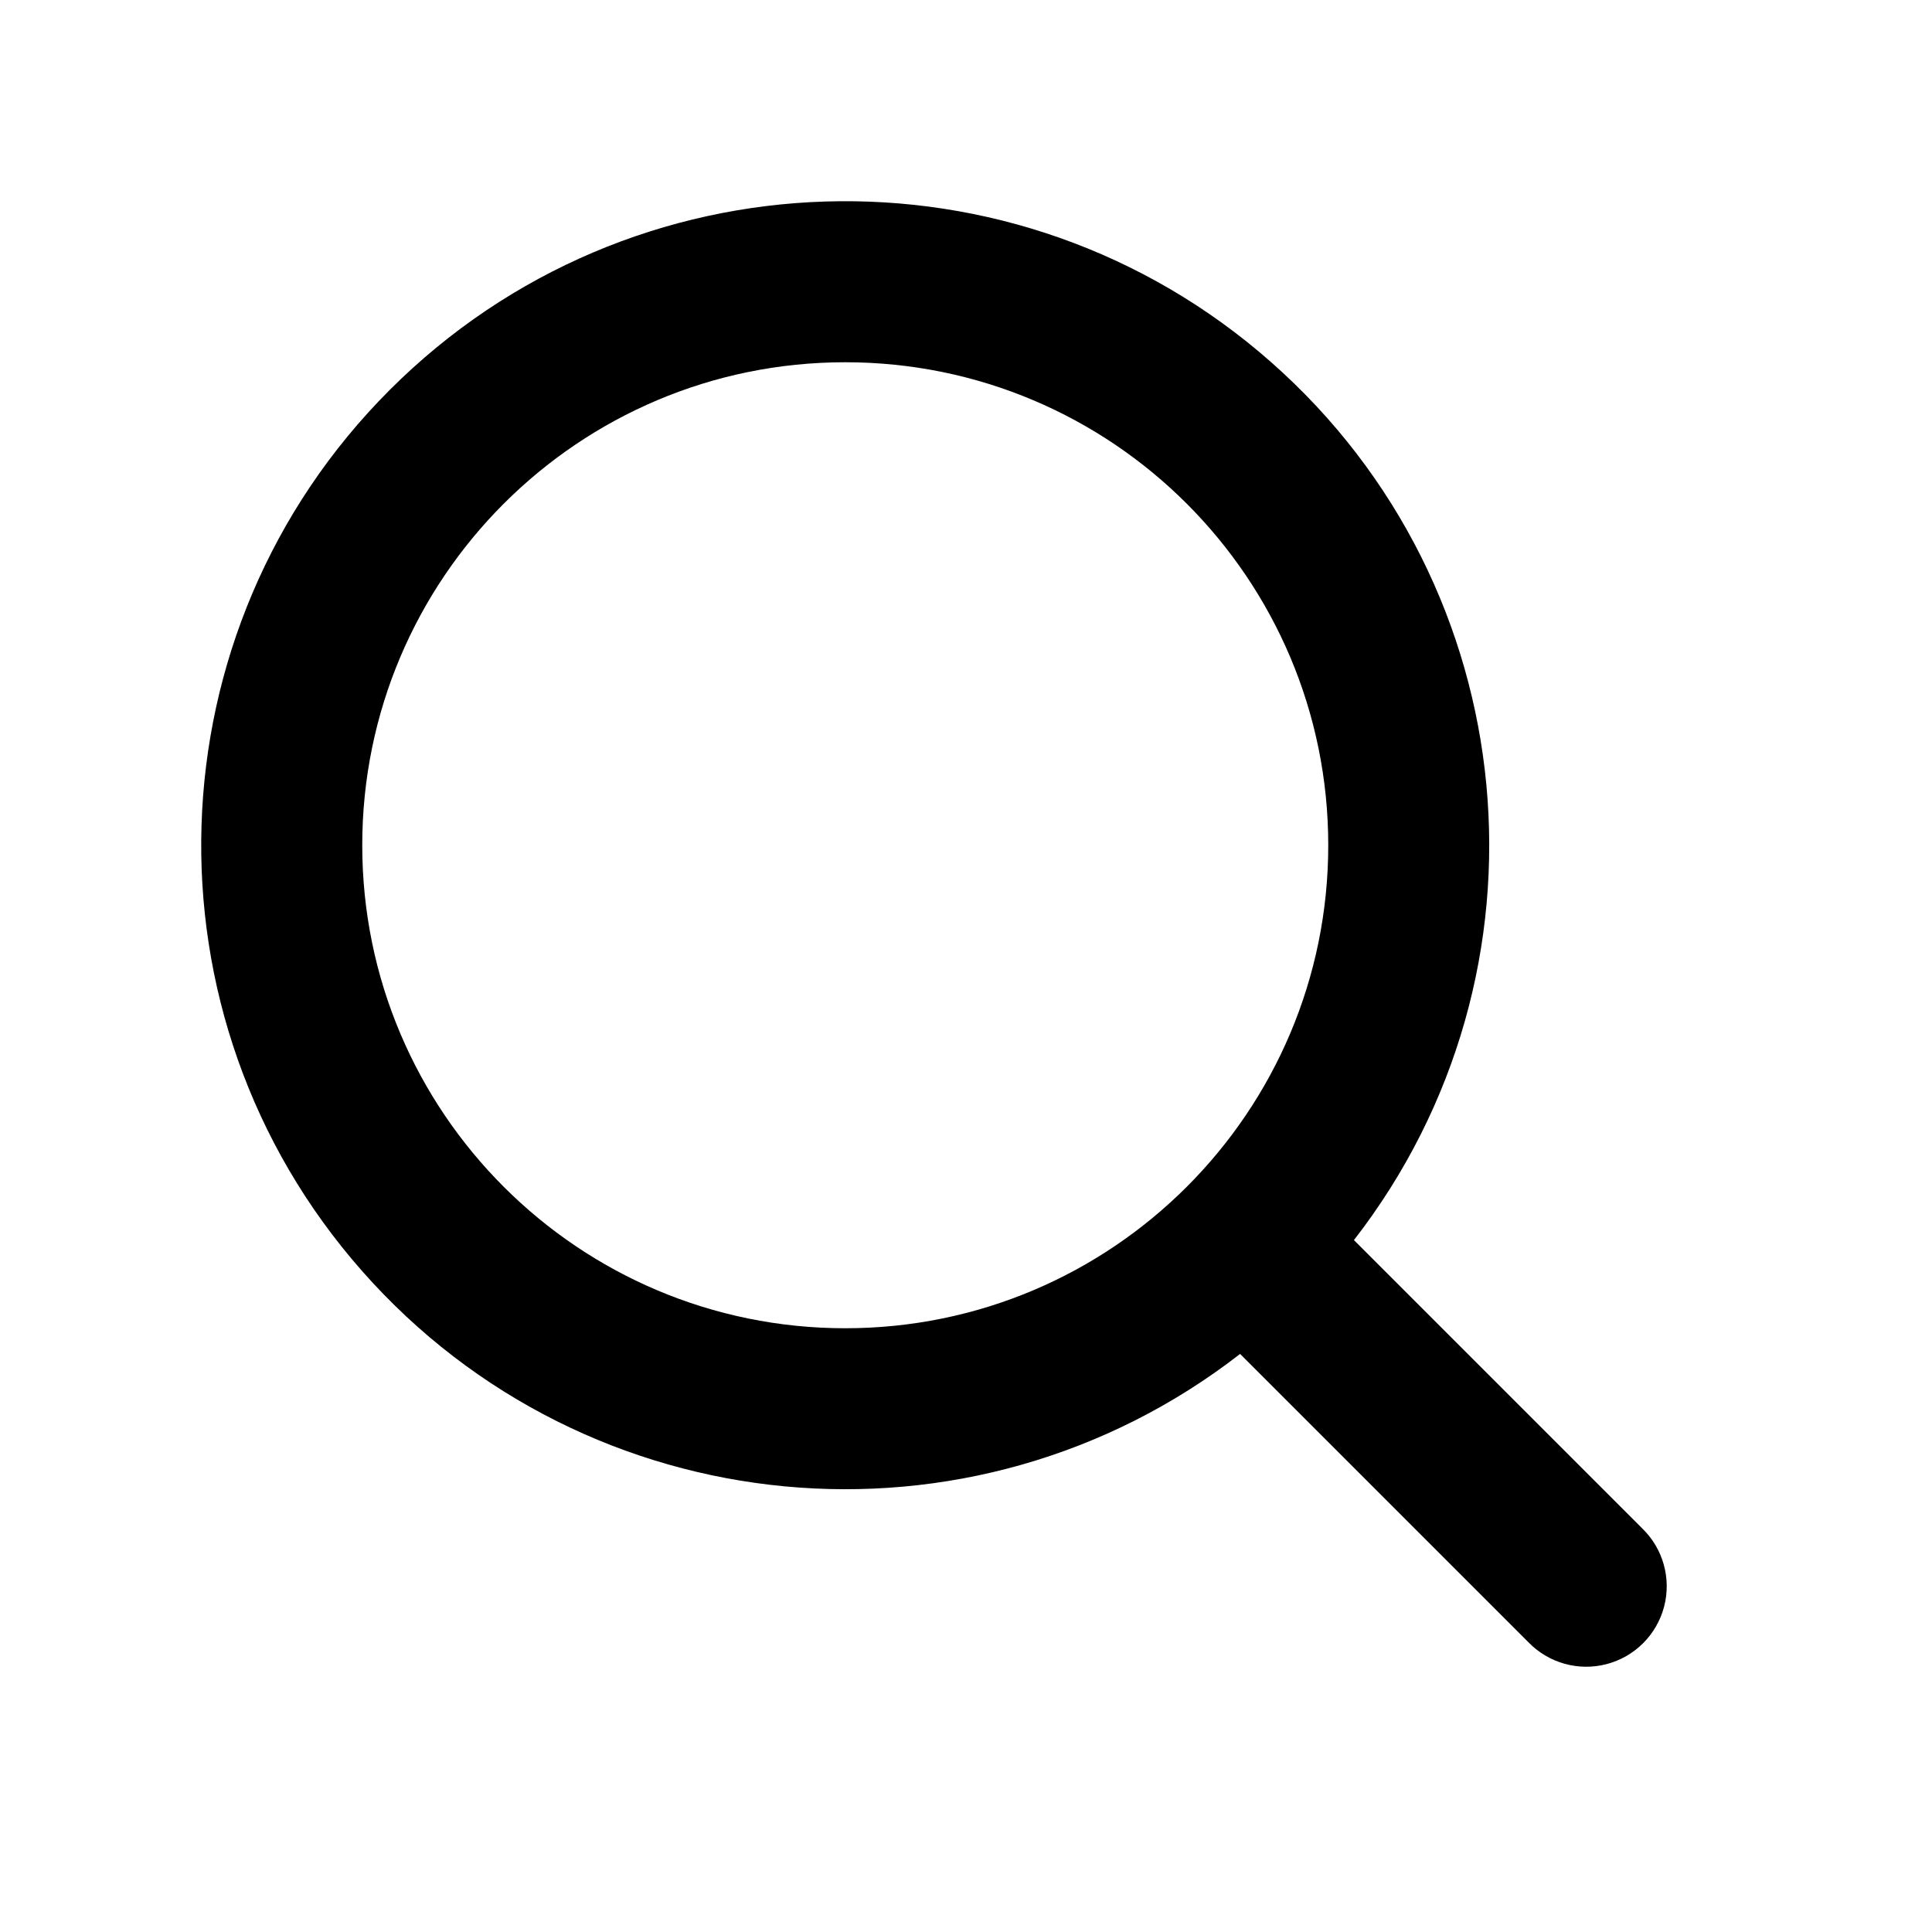
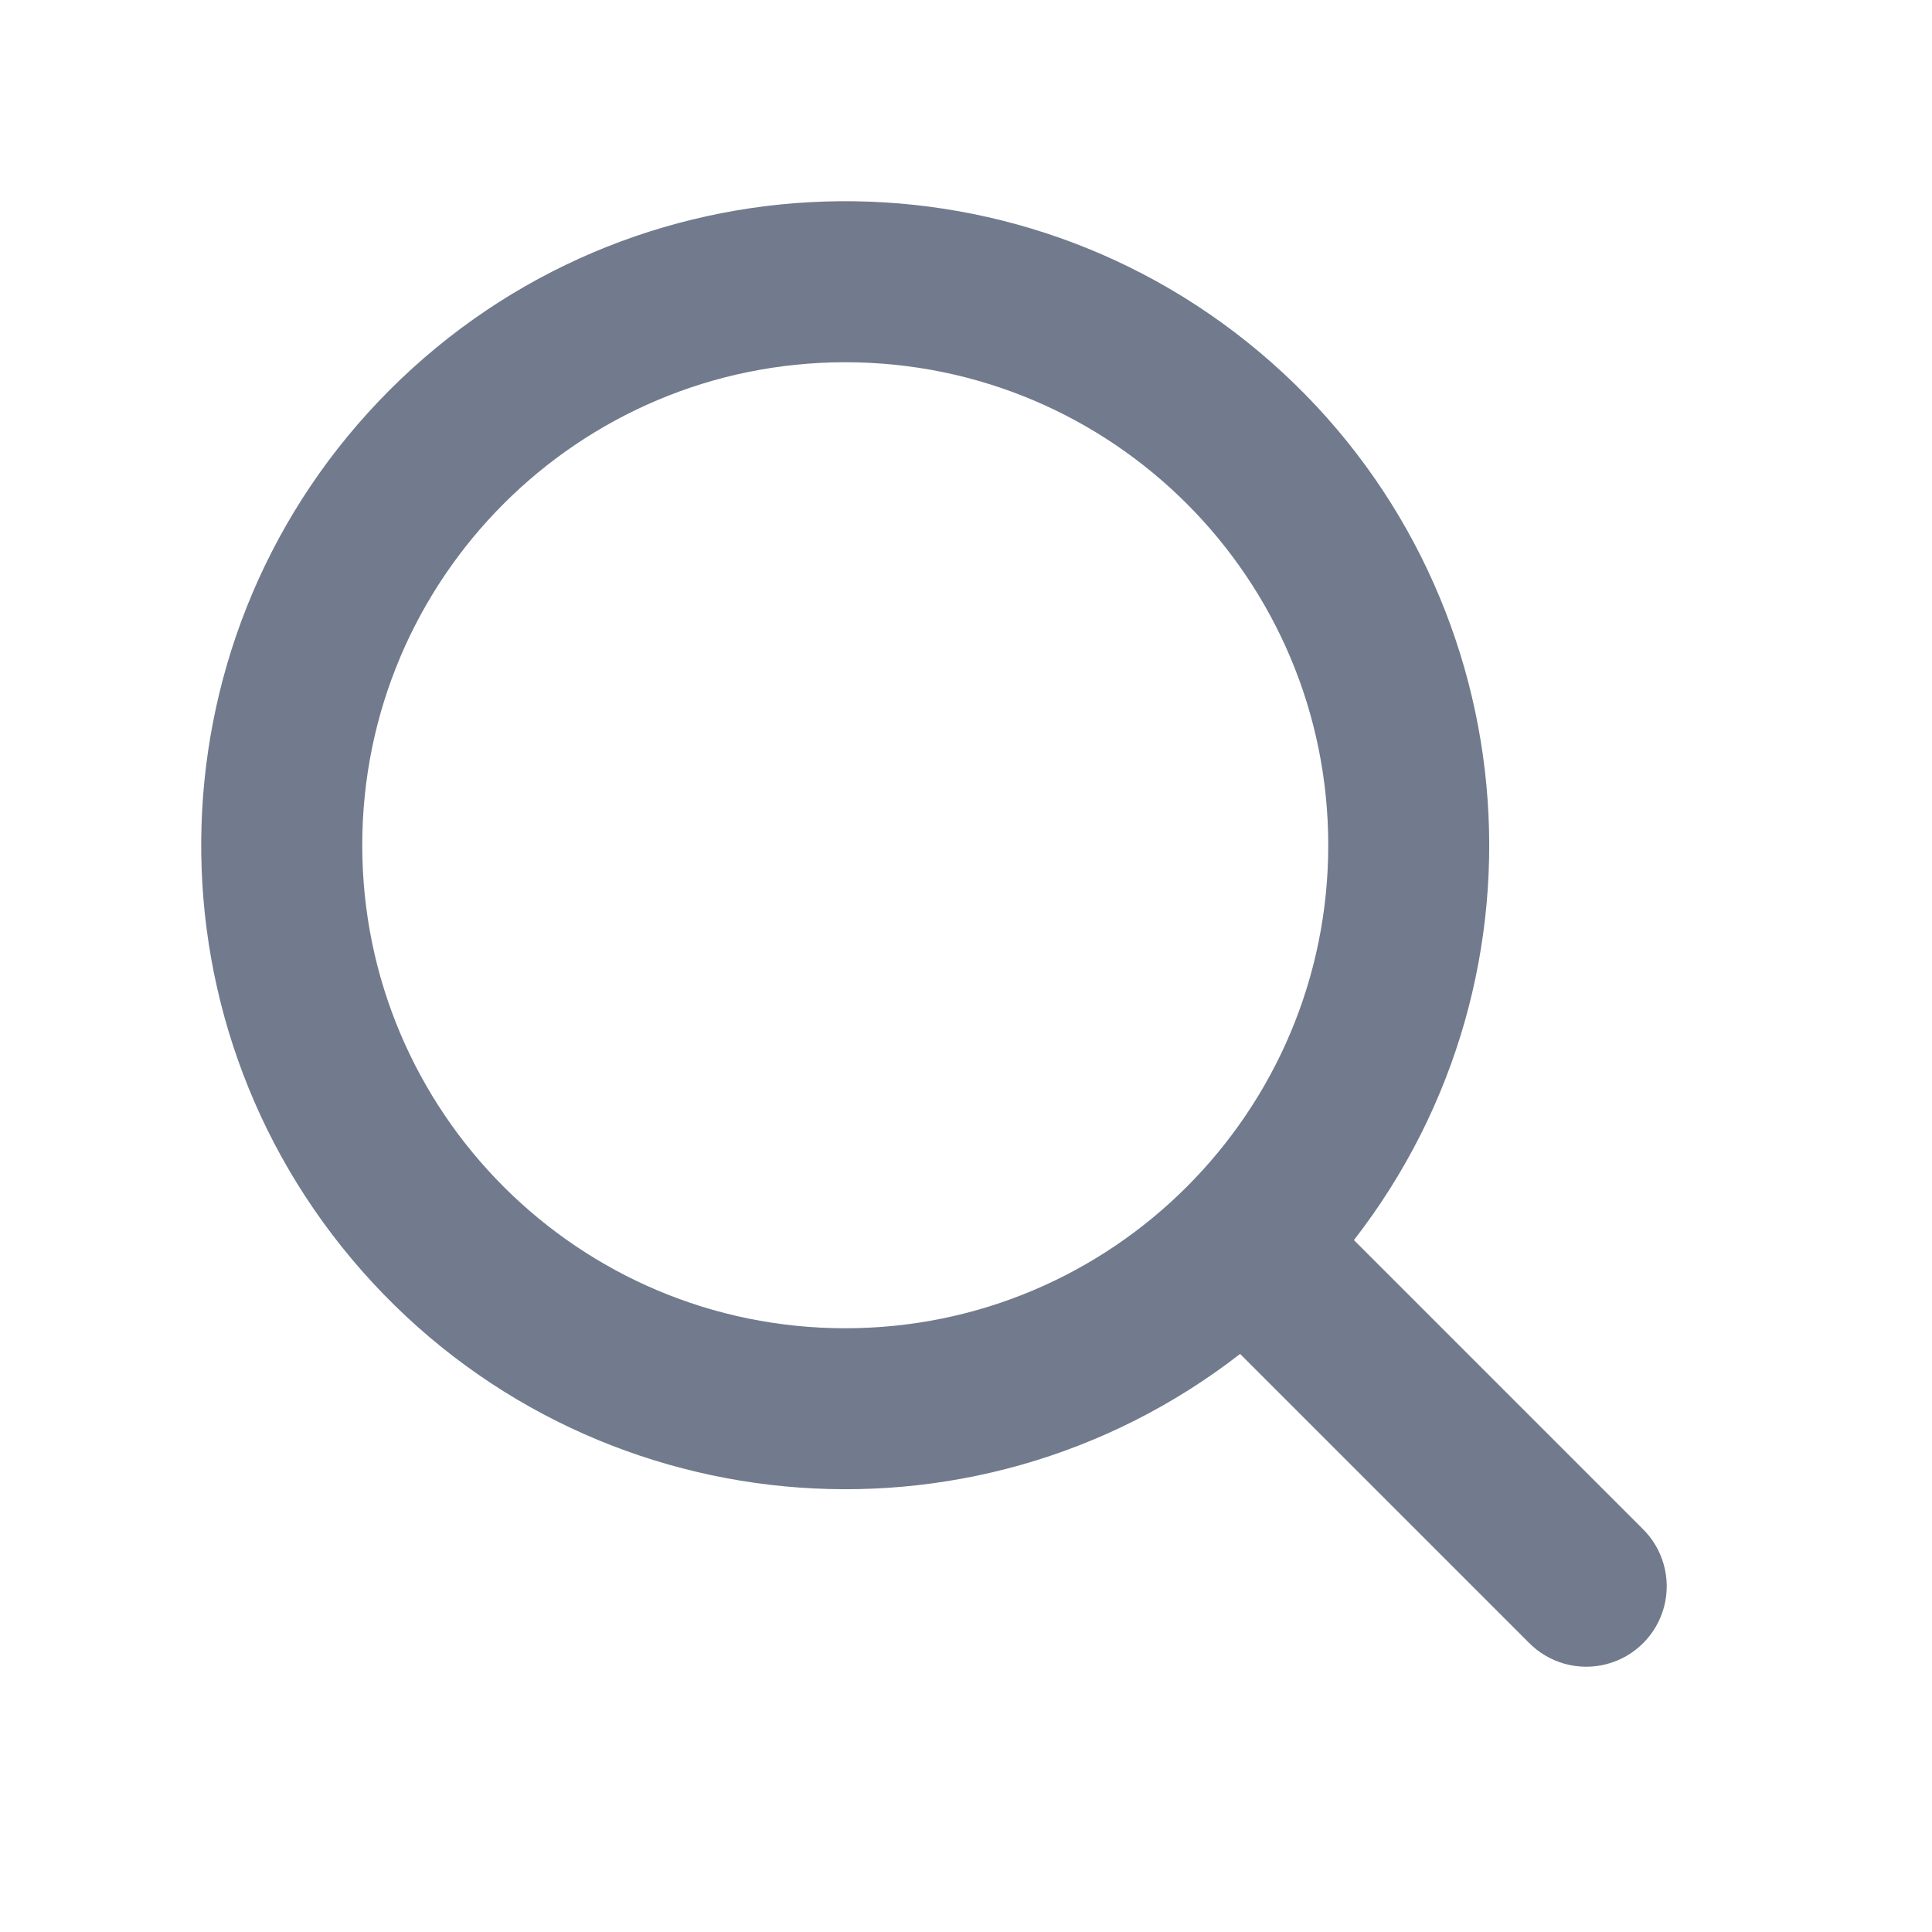
- <svg xmlns="http://www.w3.org/2000/svg" viewBox="-2.5 -2.5 24 24" width="28" fill="currentColor">
+ <svg xmlns="http://www.w3.org/2000/svg" viewBox="-2.5 -2.5 24 24" width="28" fill="#717b8d">
  <path d="M8 14A6 6 0 1 0 8 2a6 6 0 0 0 0 12zm6.32-1.094l3.58 3.58a1 1 0 1 1-1.415 1.413l-3.58-3.58a8 8 0 1 1 1.414-1.414z" />
</svg>
